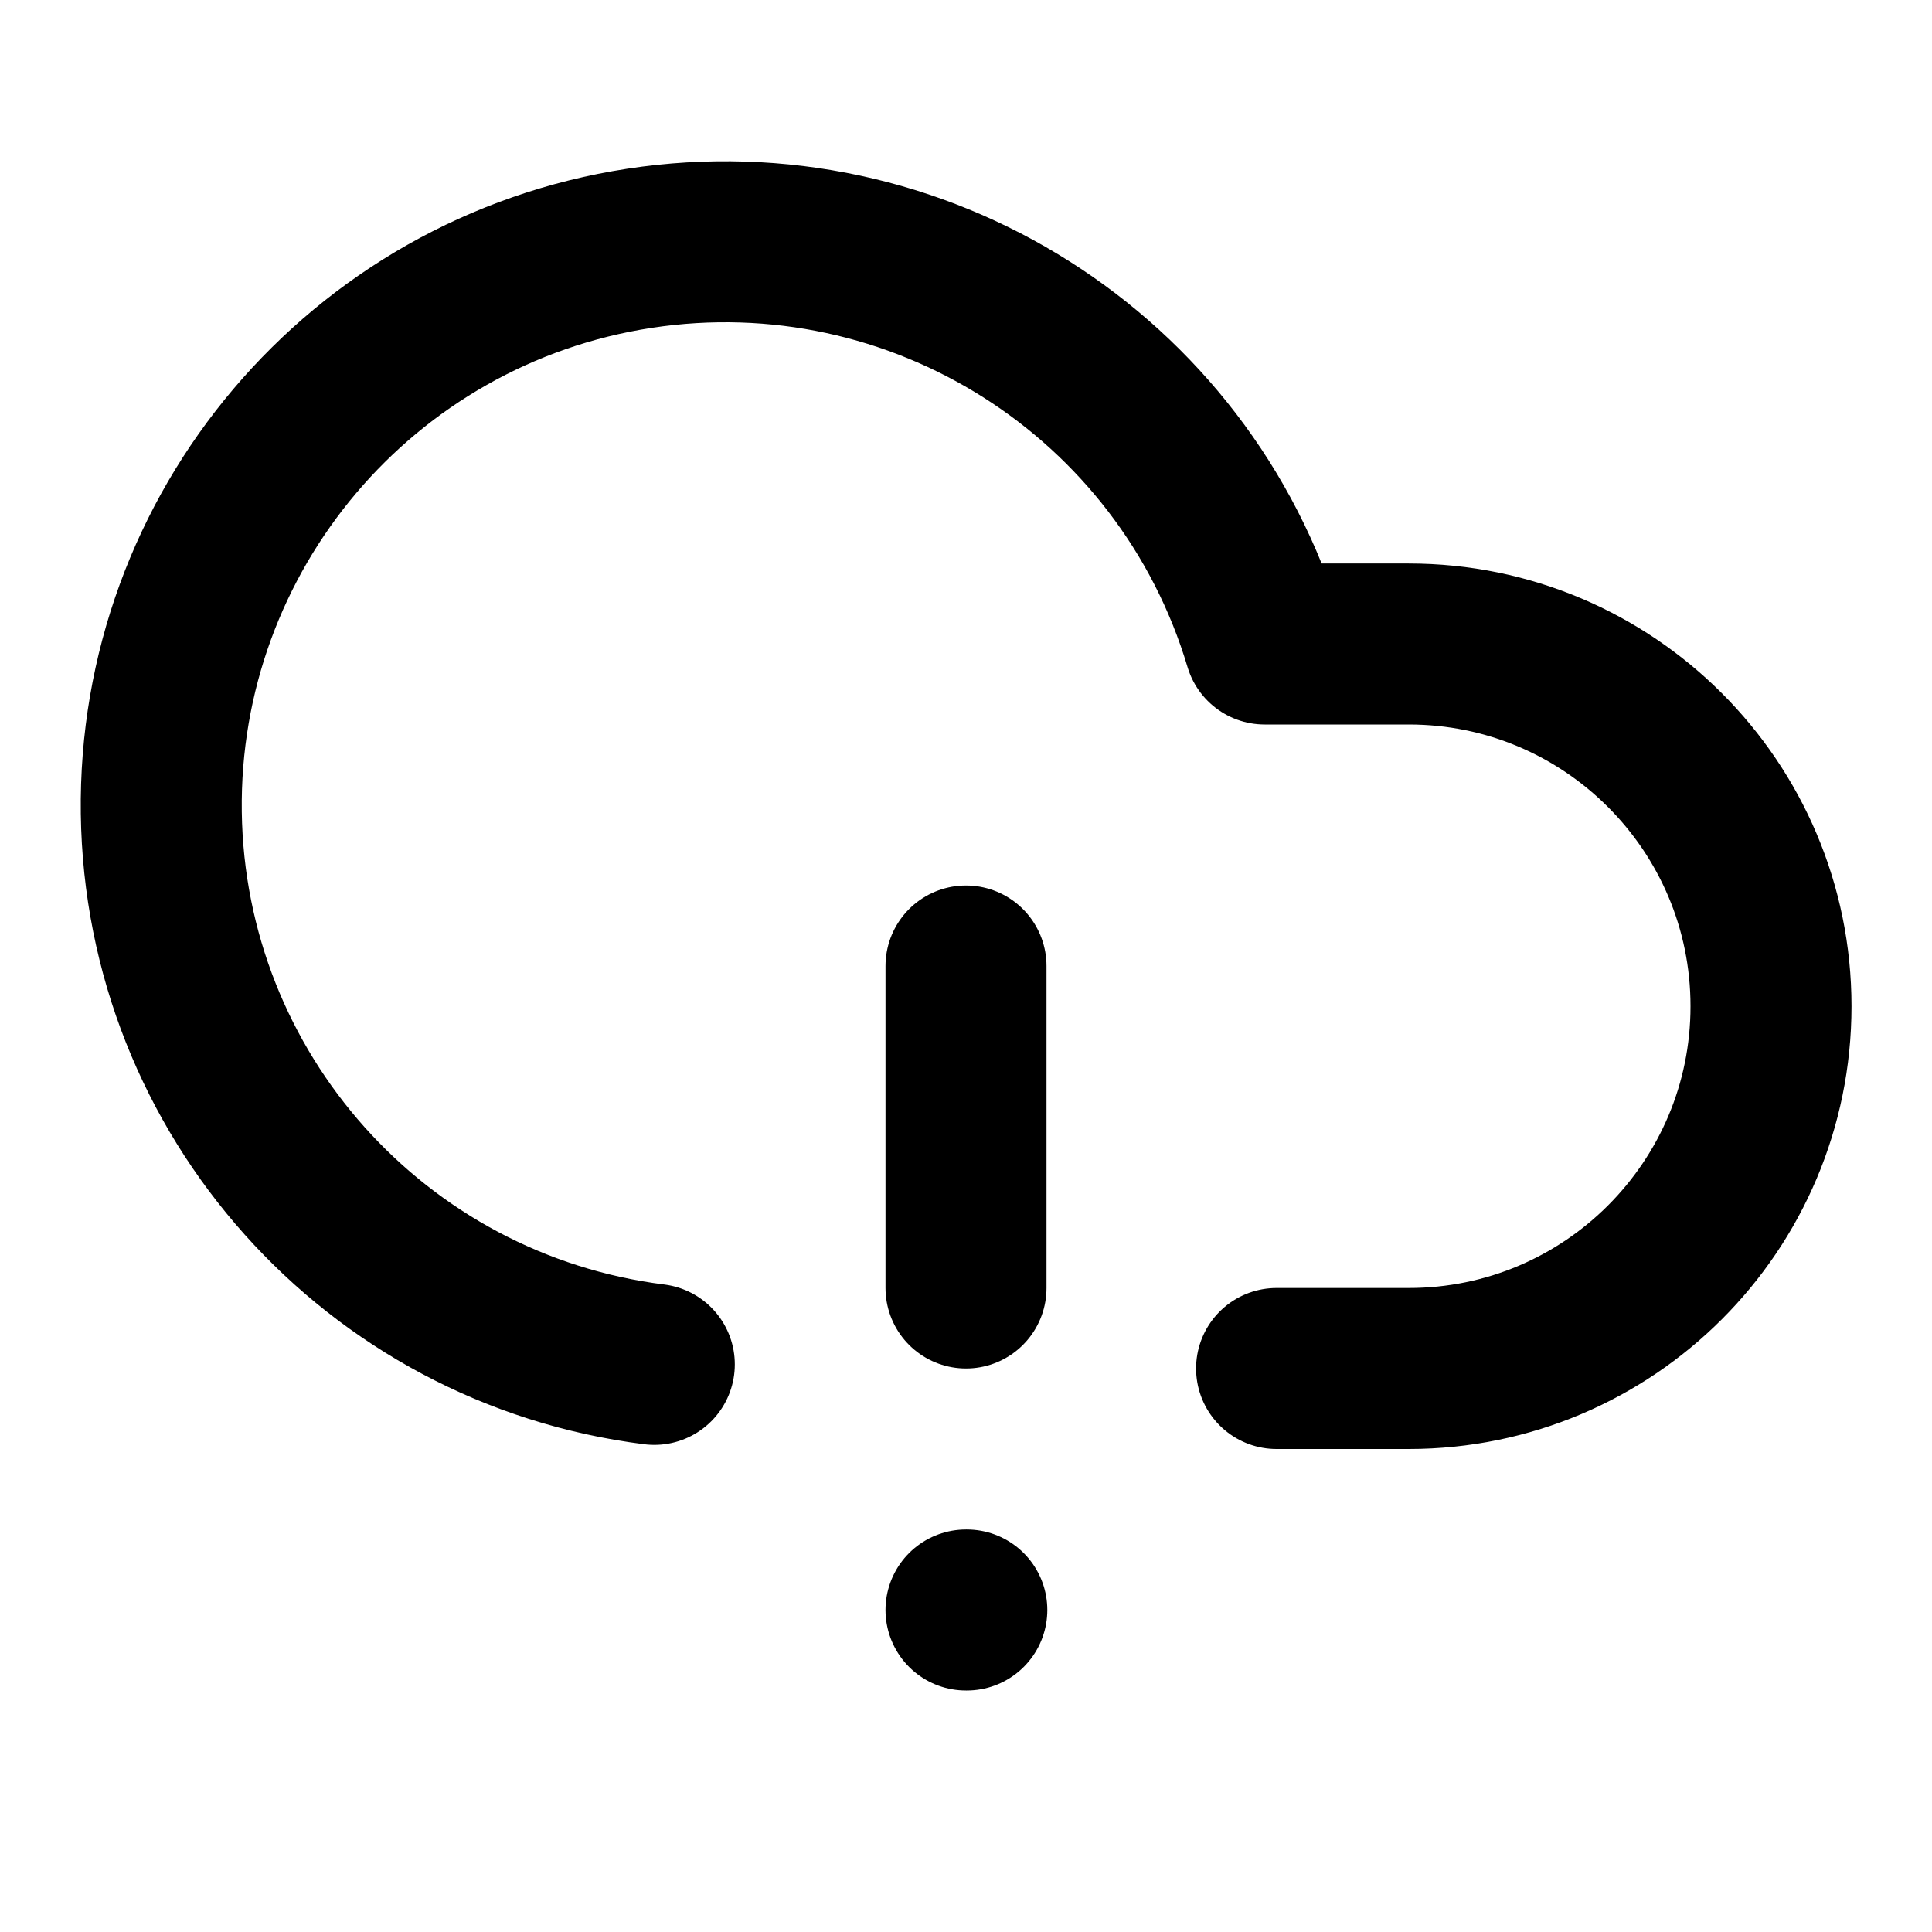
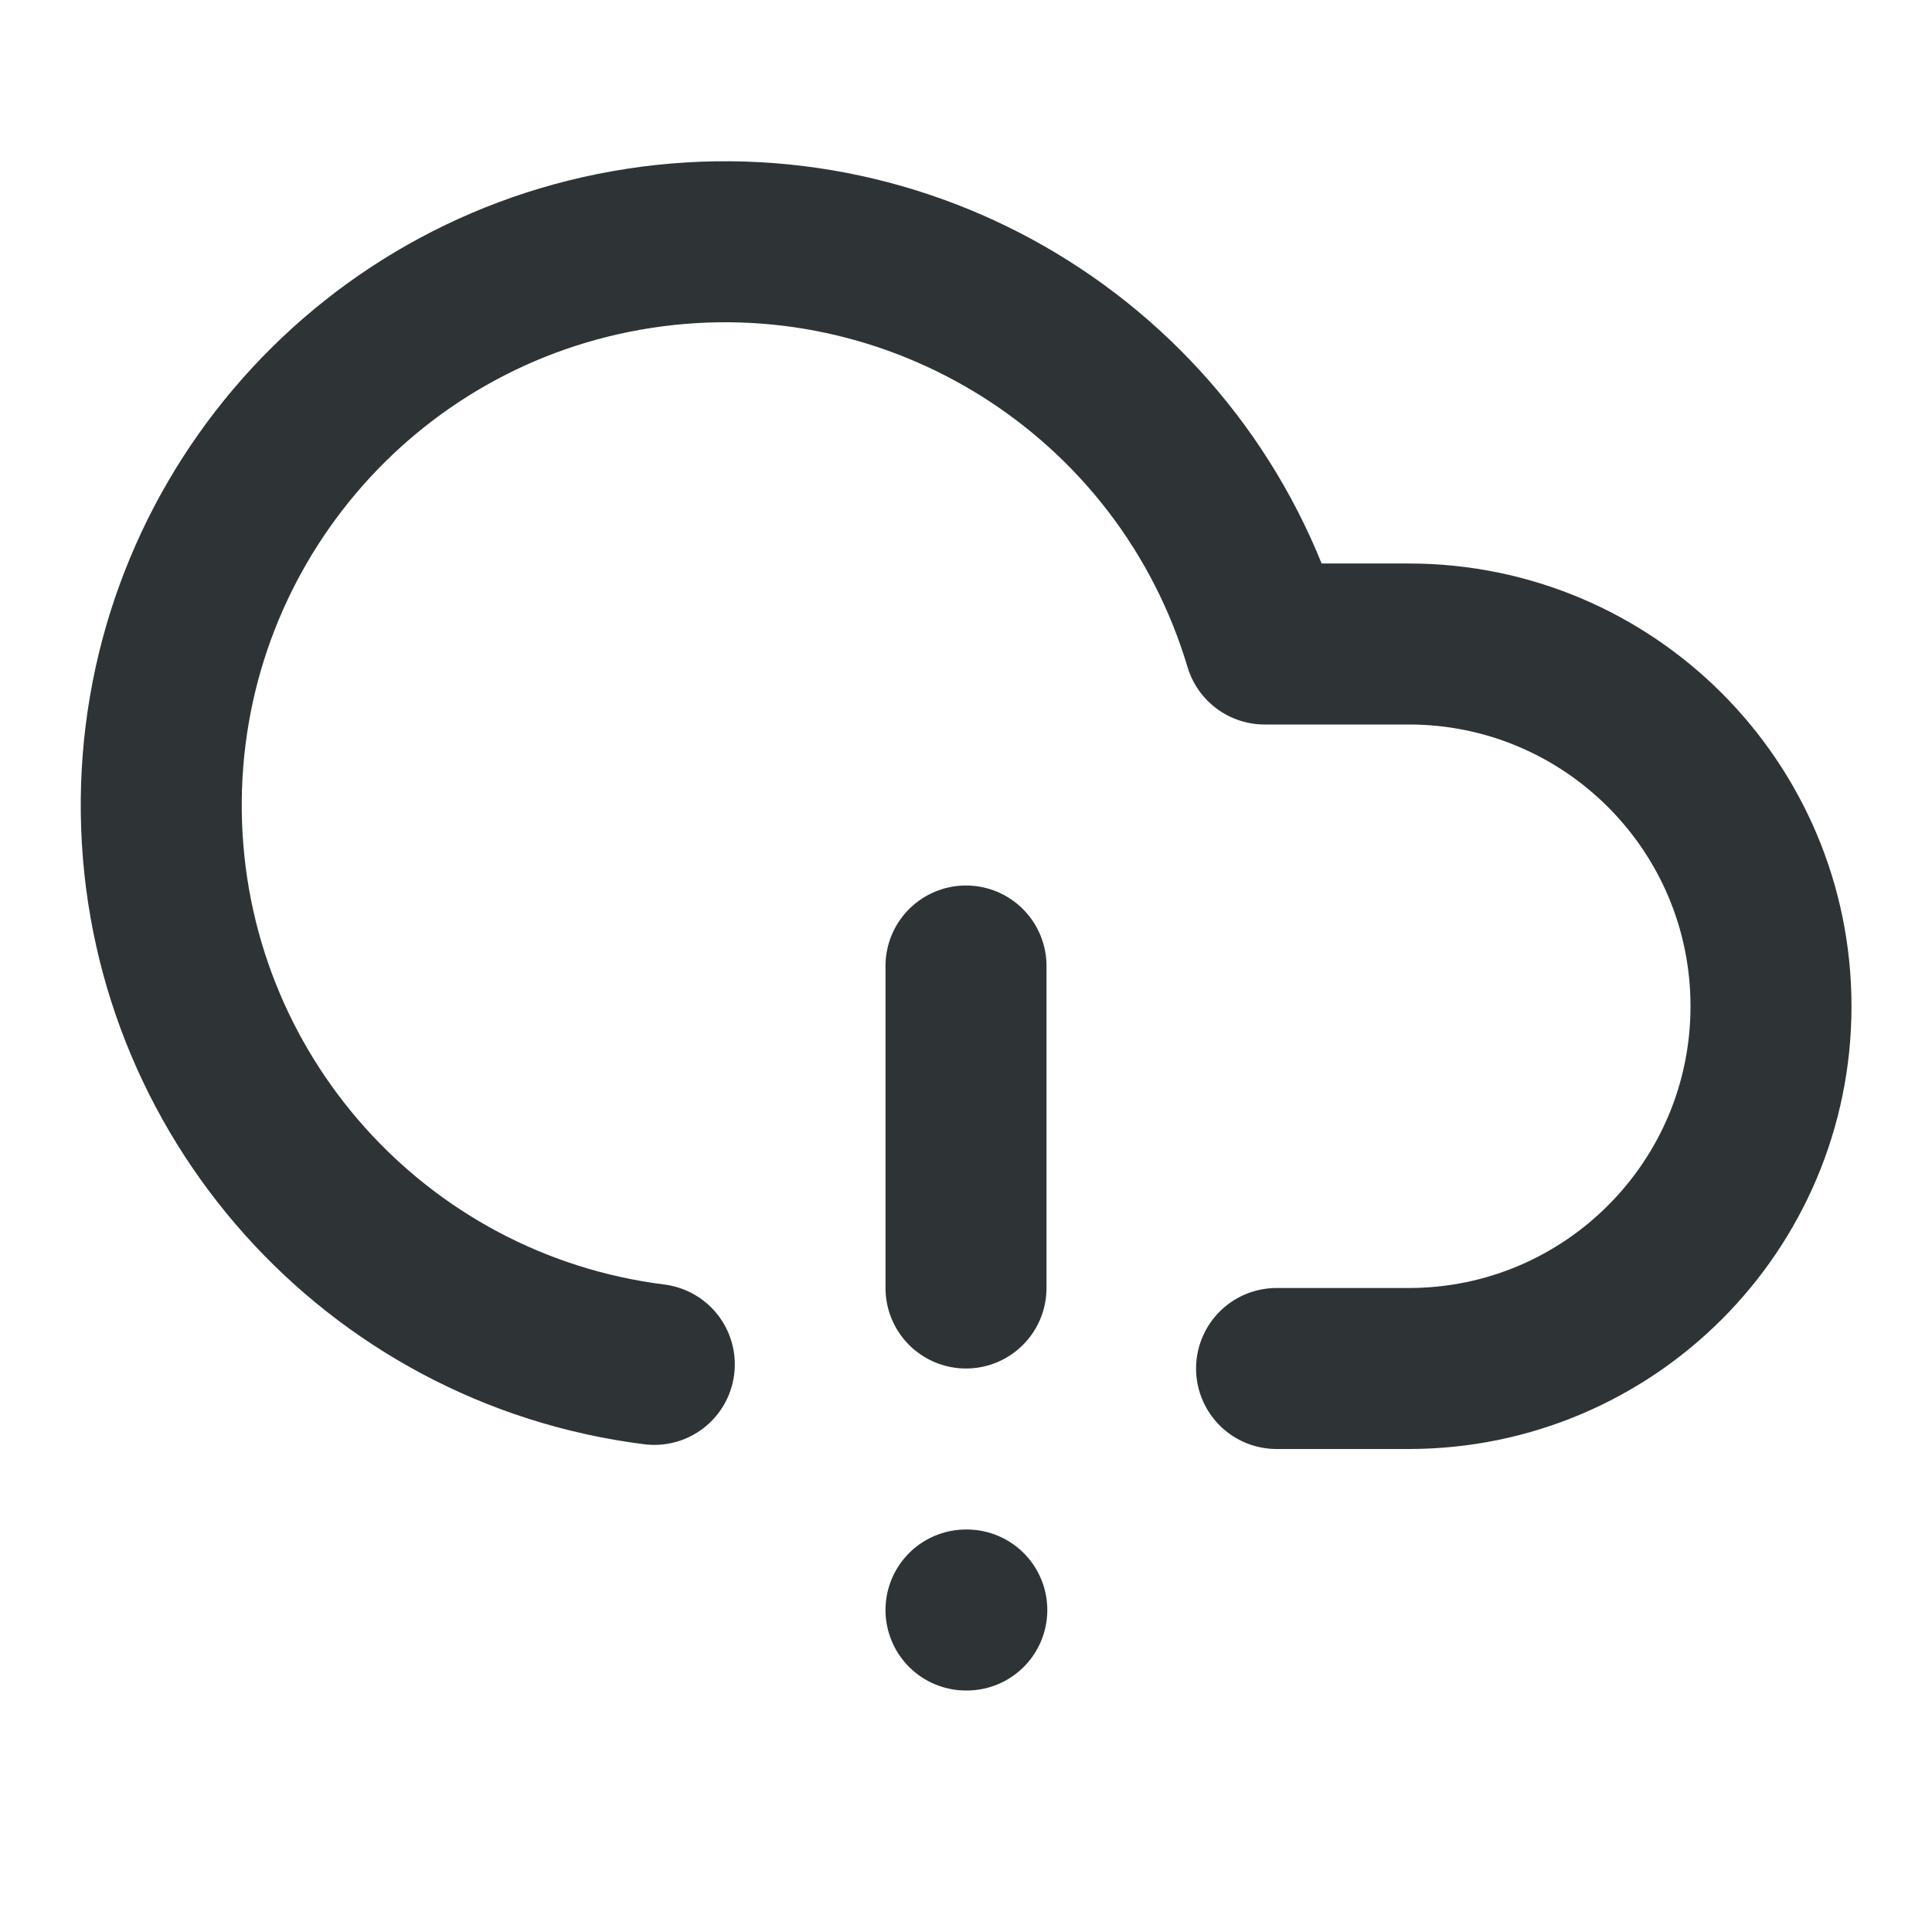
- <svg xmlns="http://www.w3.org/2000/svg" width="16" height="16" viewBox="0 0 24 24" fill="none" stroke="currentColor" stroke-width="2" stroke-linecap="round" stroke-linejoin="round">
+ <svg xmlns="http://www.w3.org/2000/svg" width="24" height="24" viewBox="0 0 24 24" fill="none" stroke="#2e3436" stroke-width="2" stroke-linecap="round" stroke-linejoin="round">
  <path d="M12 12v4" />
  <path d="M12 20h.01" />
  <path d="M8.128 16.949A7 7 0 1 1 15.71 8h1.79a1 1 0 0 1 0 9h-1.642" />
</svg>
